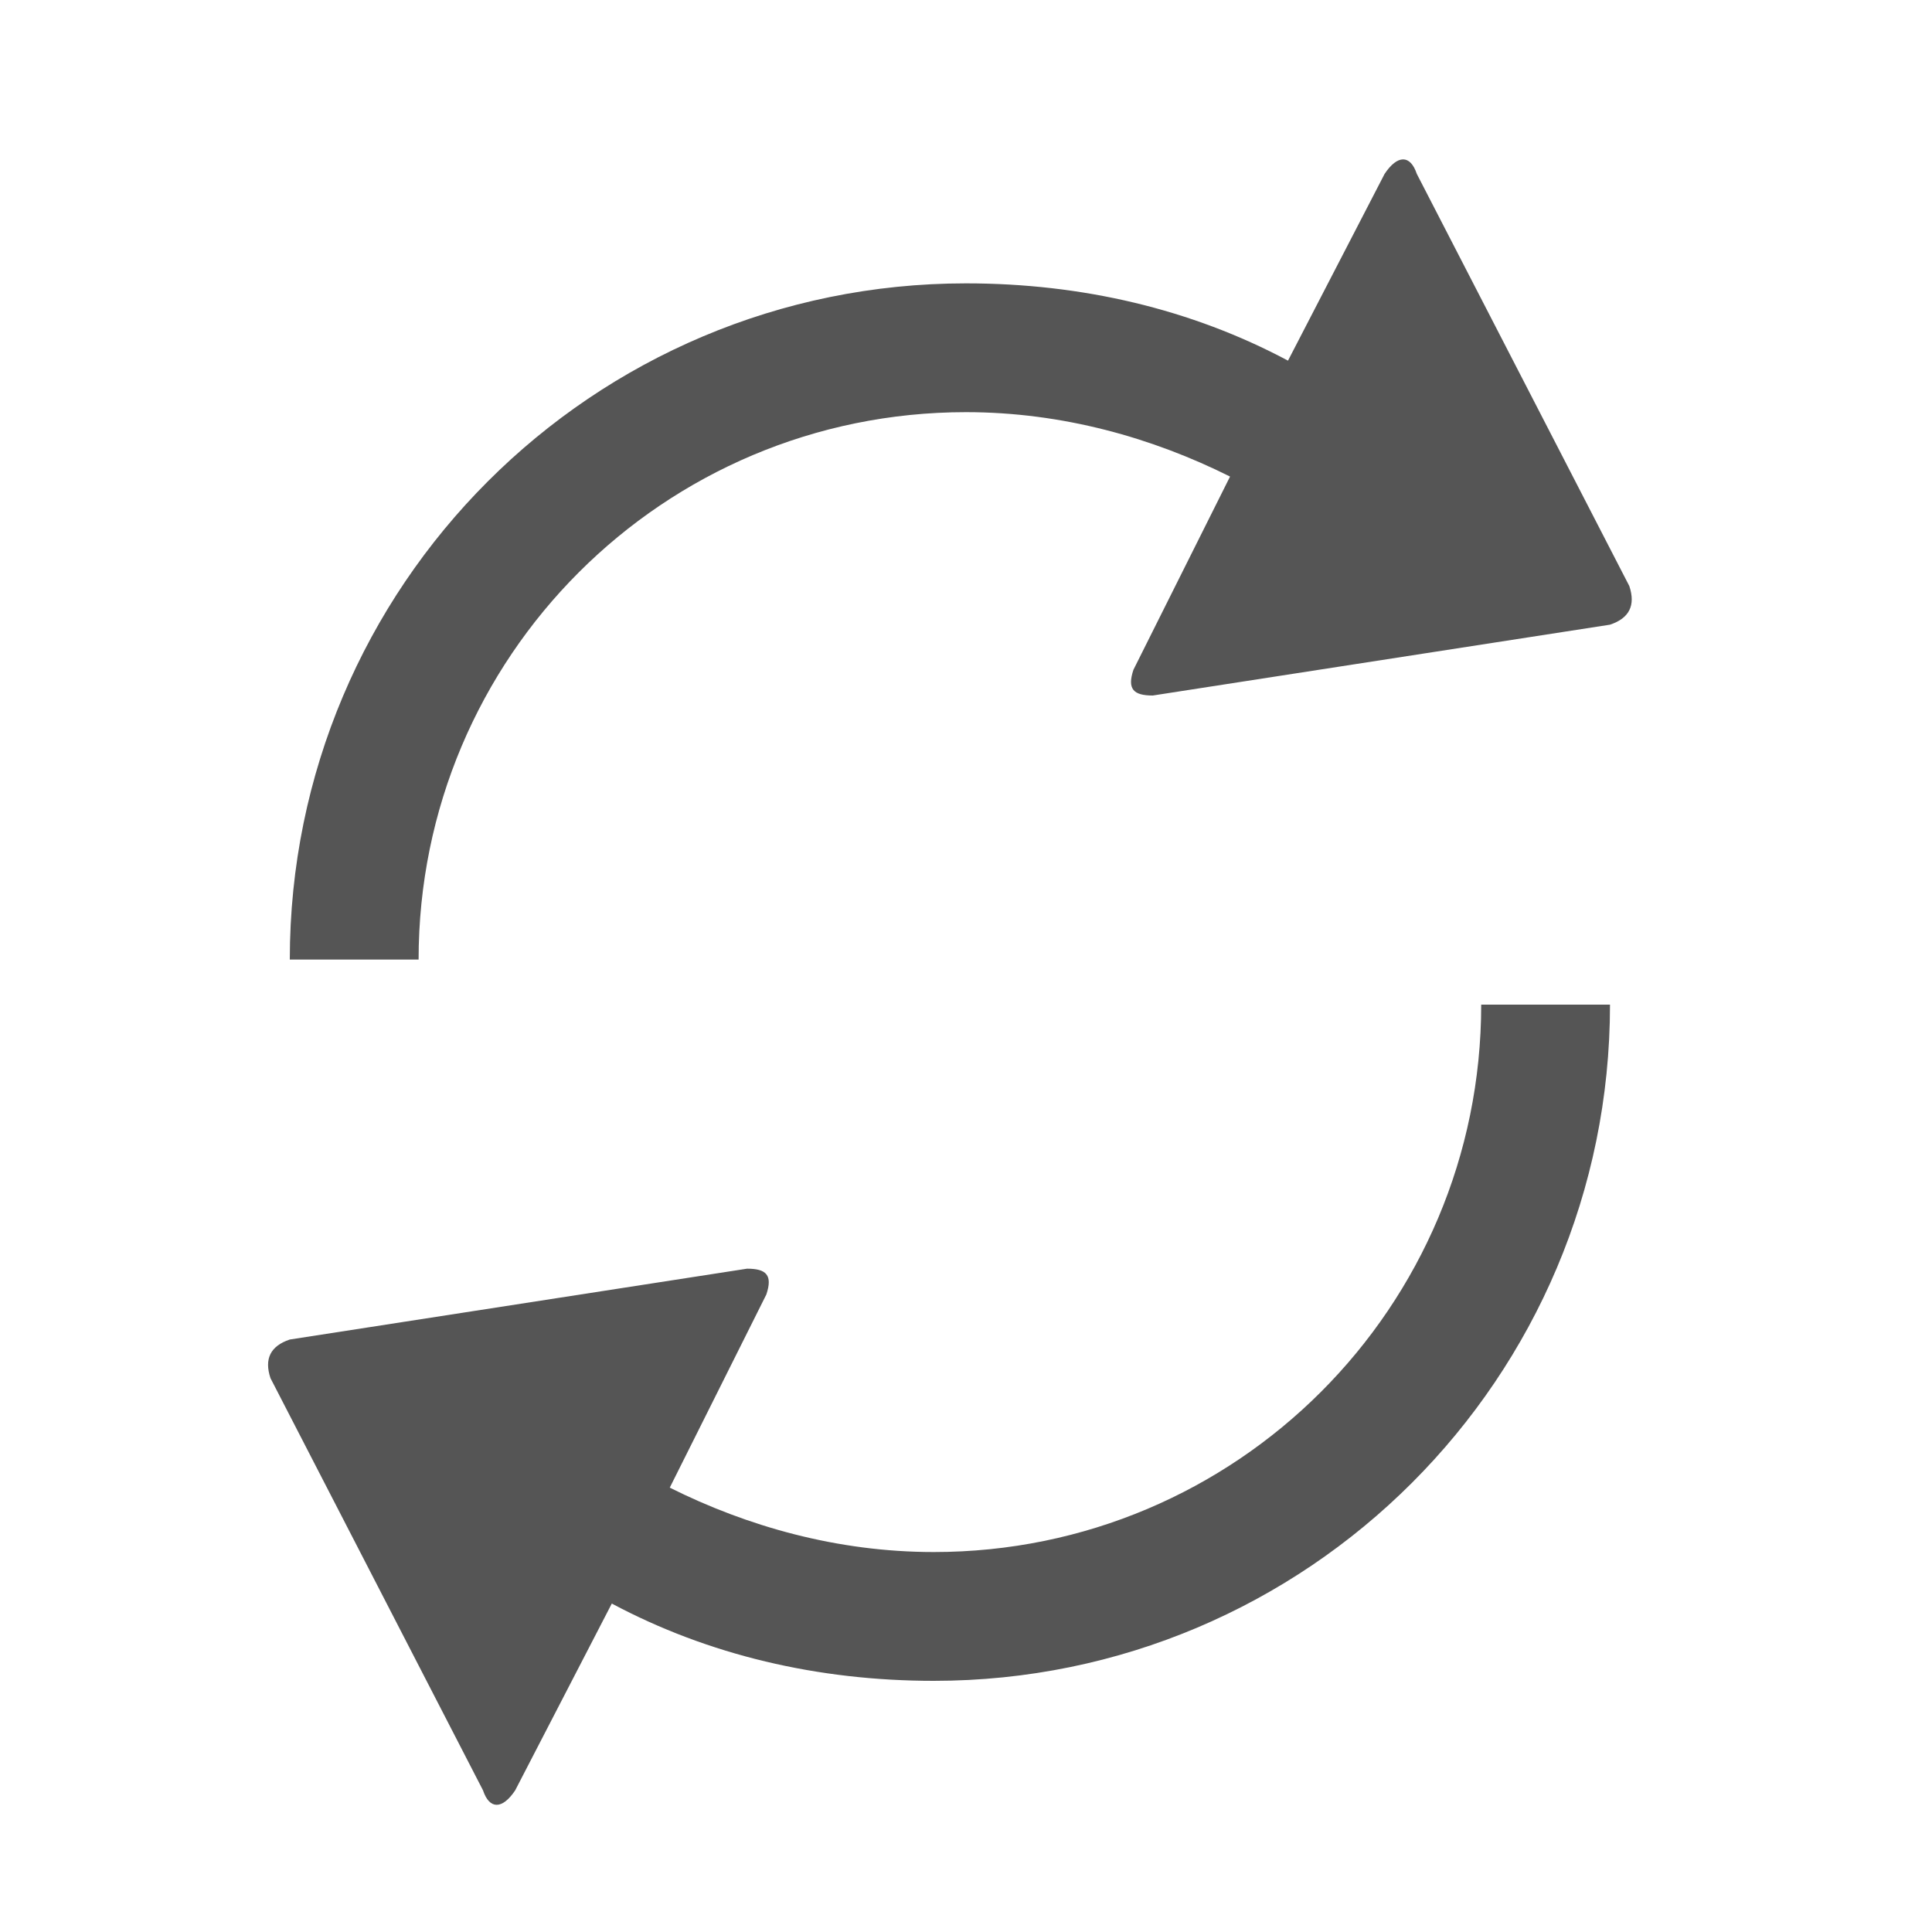
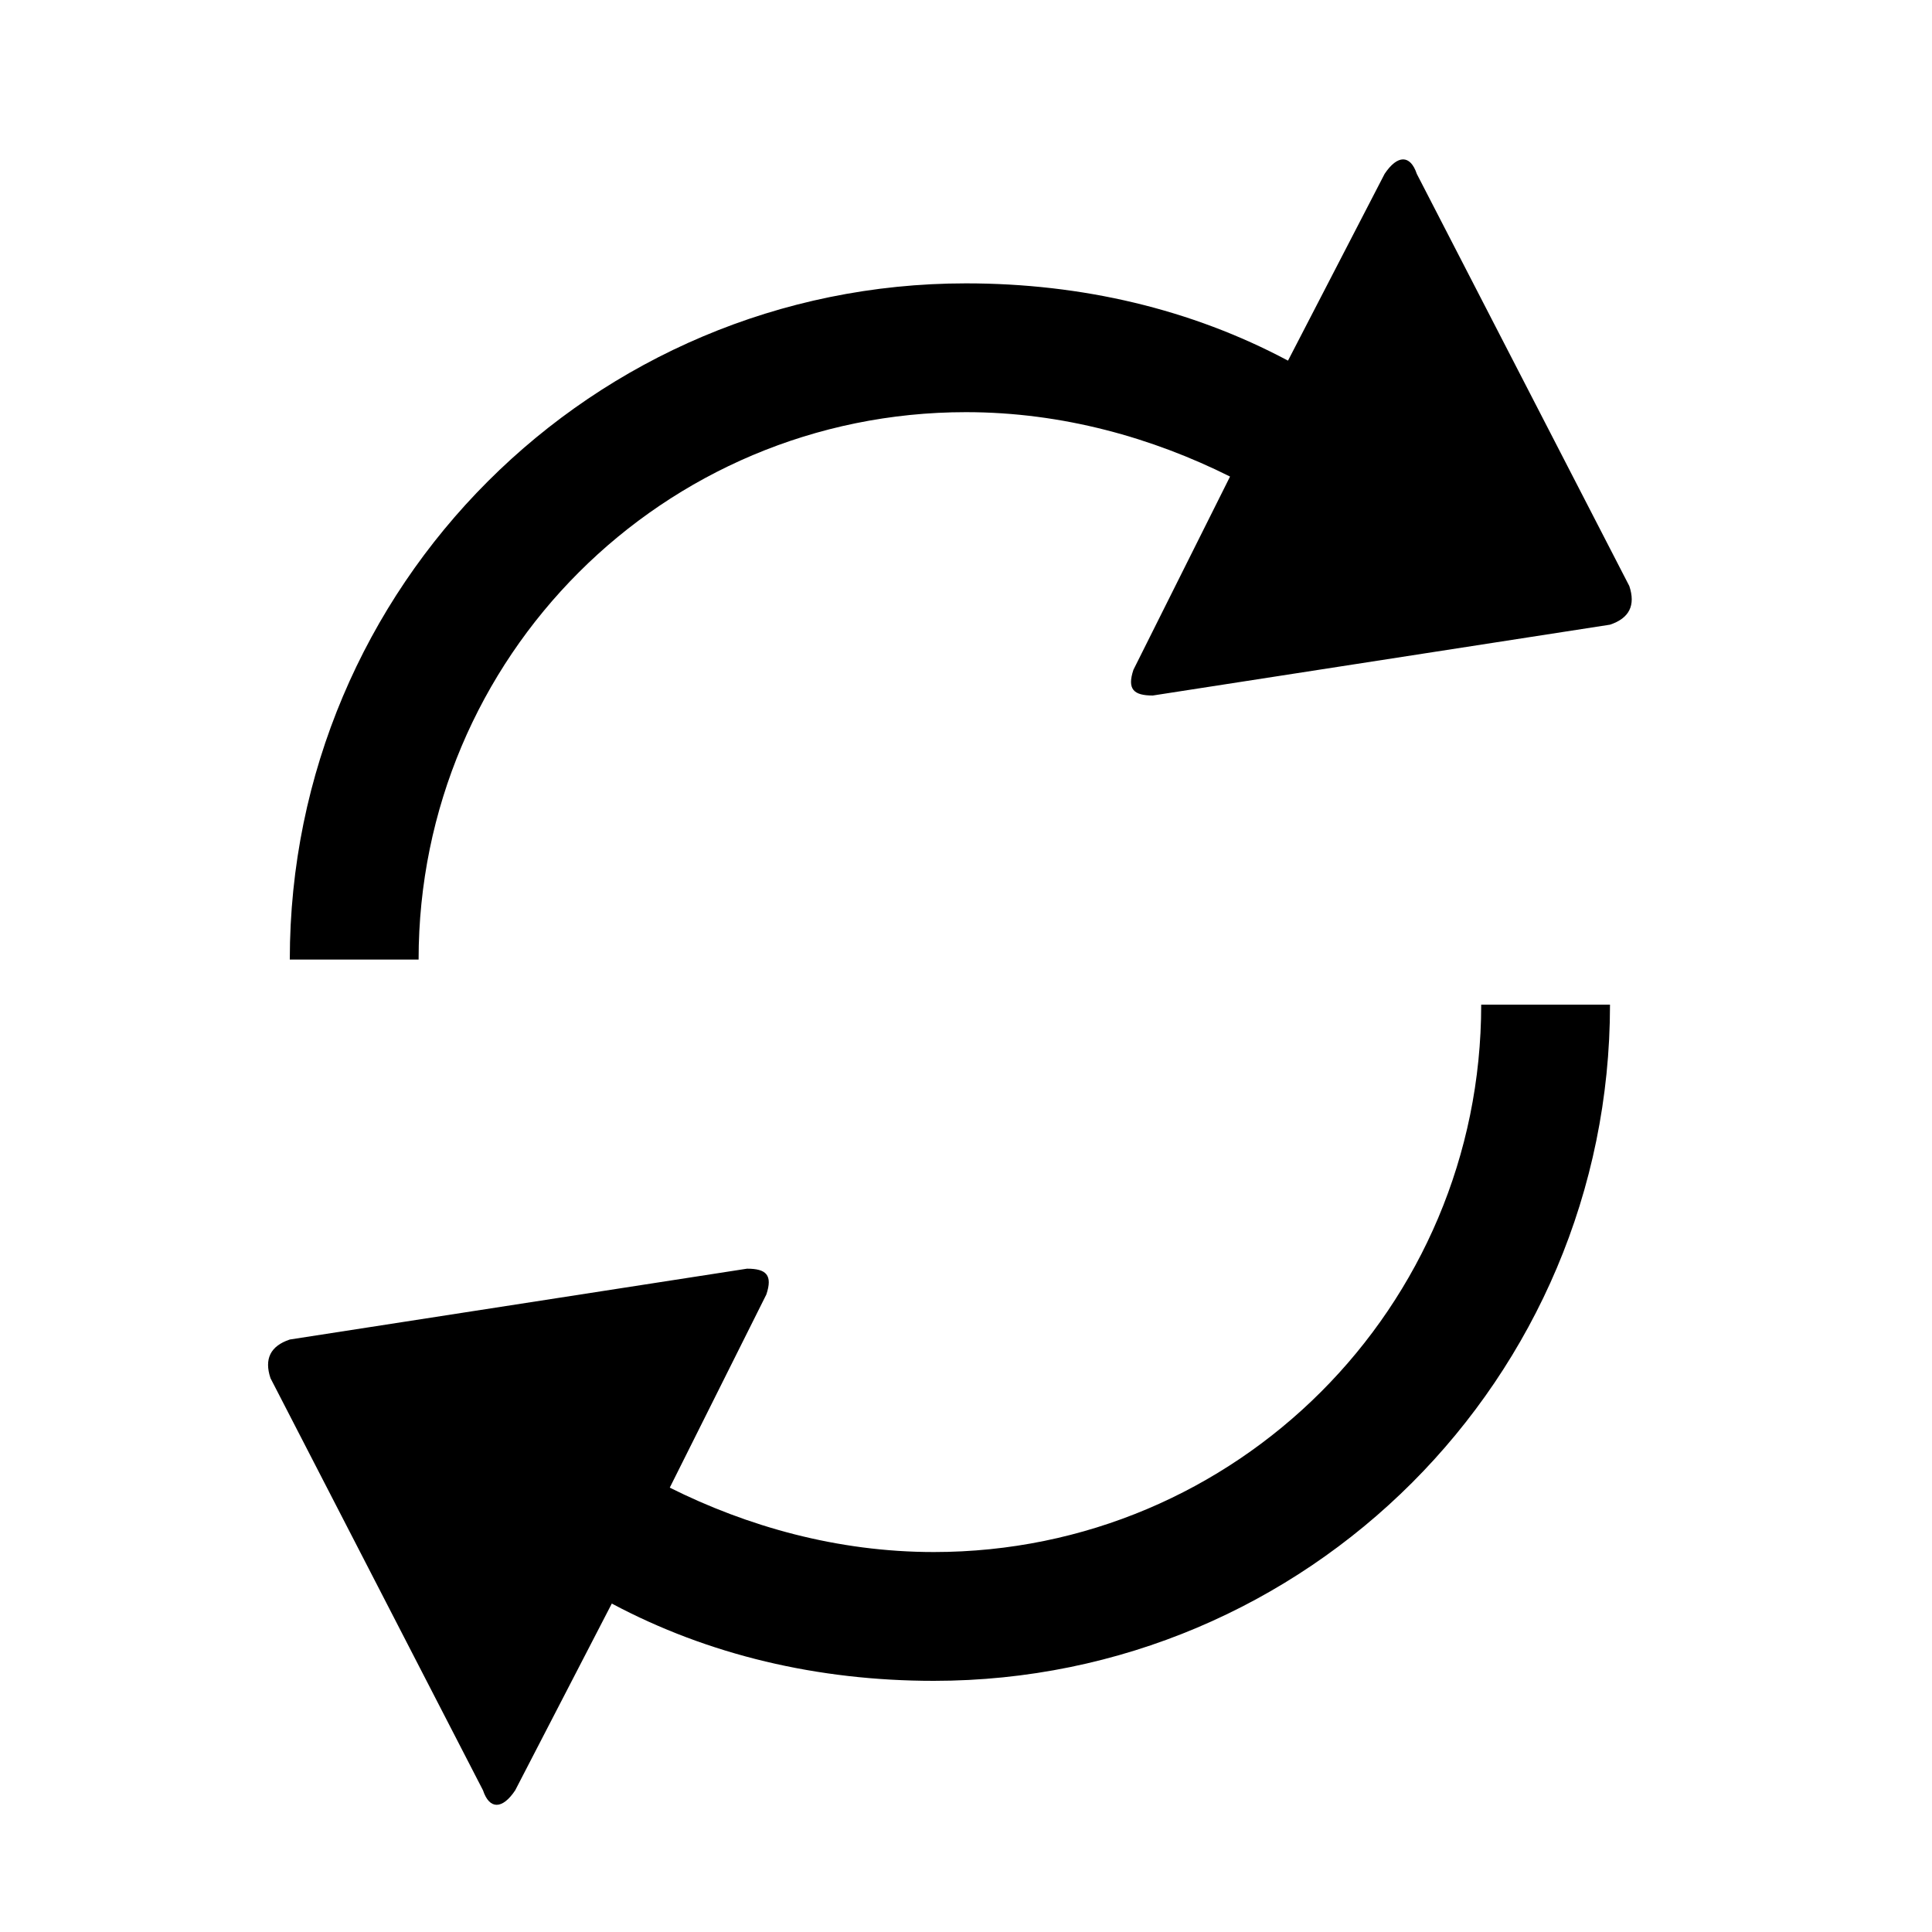
<svg xmlns="http://www.w3.org/2000/svg" version="1.1" id="Layer_1" x="0px" y="0px" viewBox="0 0 30 30" enable-background="new 0 0 30 30" xml:space="preserve">
-   <g>
-     <path fill="#555555" d="M25.3,9.1L22,2.7c-0.1-0.3-0.3-0.3-0.5,0L20,5.6c-1.5-0.8-3.2-1.2-5-1.2C9.2,4.4,4.5,9.1,4.5,14.9h2   c0-4.7,3.8-8.5,8.5-8.5c1.5,0,2.9,0.4,4.1,1l-1.5,3c-0.1,0.3,0,0.4,0.3,0.4L25,9.7C25.3,9.6,25.4,9.4,25.3,9.1z" />
-     <path fill="#555555" d="M14.5,24.1c-1.5,0-2.9-0.4-4.1-1l1.5-3c0.1-0.3,0-0.4-0.3-0.4l-7.1,1.1c-0.3,0.1-0.4,0.3-0.3,0.6l3.3,6.4   c0.1,0.3,0.3,0.3,0.5,0l1.5-2.9c1.5,0.8,3.2,1.2,5,1.2c5.8,0,10.5-4.7,10.5-10.5h-2C23,20.3,19.2,24.1,14.5,24.1z" />
-   </g>
+   <path d="M25.3,9.1L22,2.7c-0.1-0.3-0.3-0.3-0.5,0L20,5.6c-1.5-0.8-3.2-1.2-5-1.2C9.2,4.4,4.5,9.1,4.5,14.9h2c0-4.7,3.8-8.5,8.5-8.5  c1.5,0,2.9,0.4,4.1,1l-1.5,3c-0.1,0.3,0,0.4,0.3,0.4L25,9.7C25.3,9.6,25.4,9.4,25.3,9.1z" />
+   <path d="M14.5,24.1c-1.5,0-2.9-0.4-4.1-1l1.5-3c0.1-0.3,0-0.4-0.3-0.4l-7.1,1.1c-0.3,0.1-0.4,0.3-0.3,0.6l3.3,6.4  c0.1,0.3,0.3,0.3,0.5,0l1.5-2.9c1.5,0.8,3.2,1.2,5,1.2c5.8,0,10.5-4.7,10.5-10.5h-2C23,20.3,19.2,24.1,14.5,24.1z" />
</svg>
